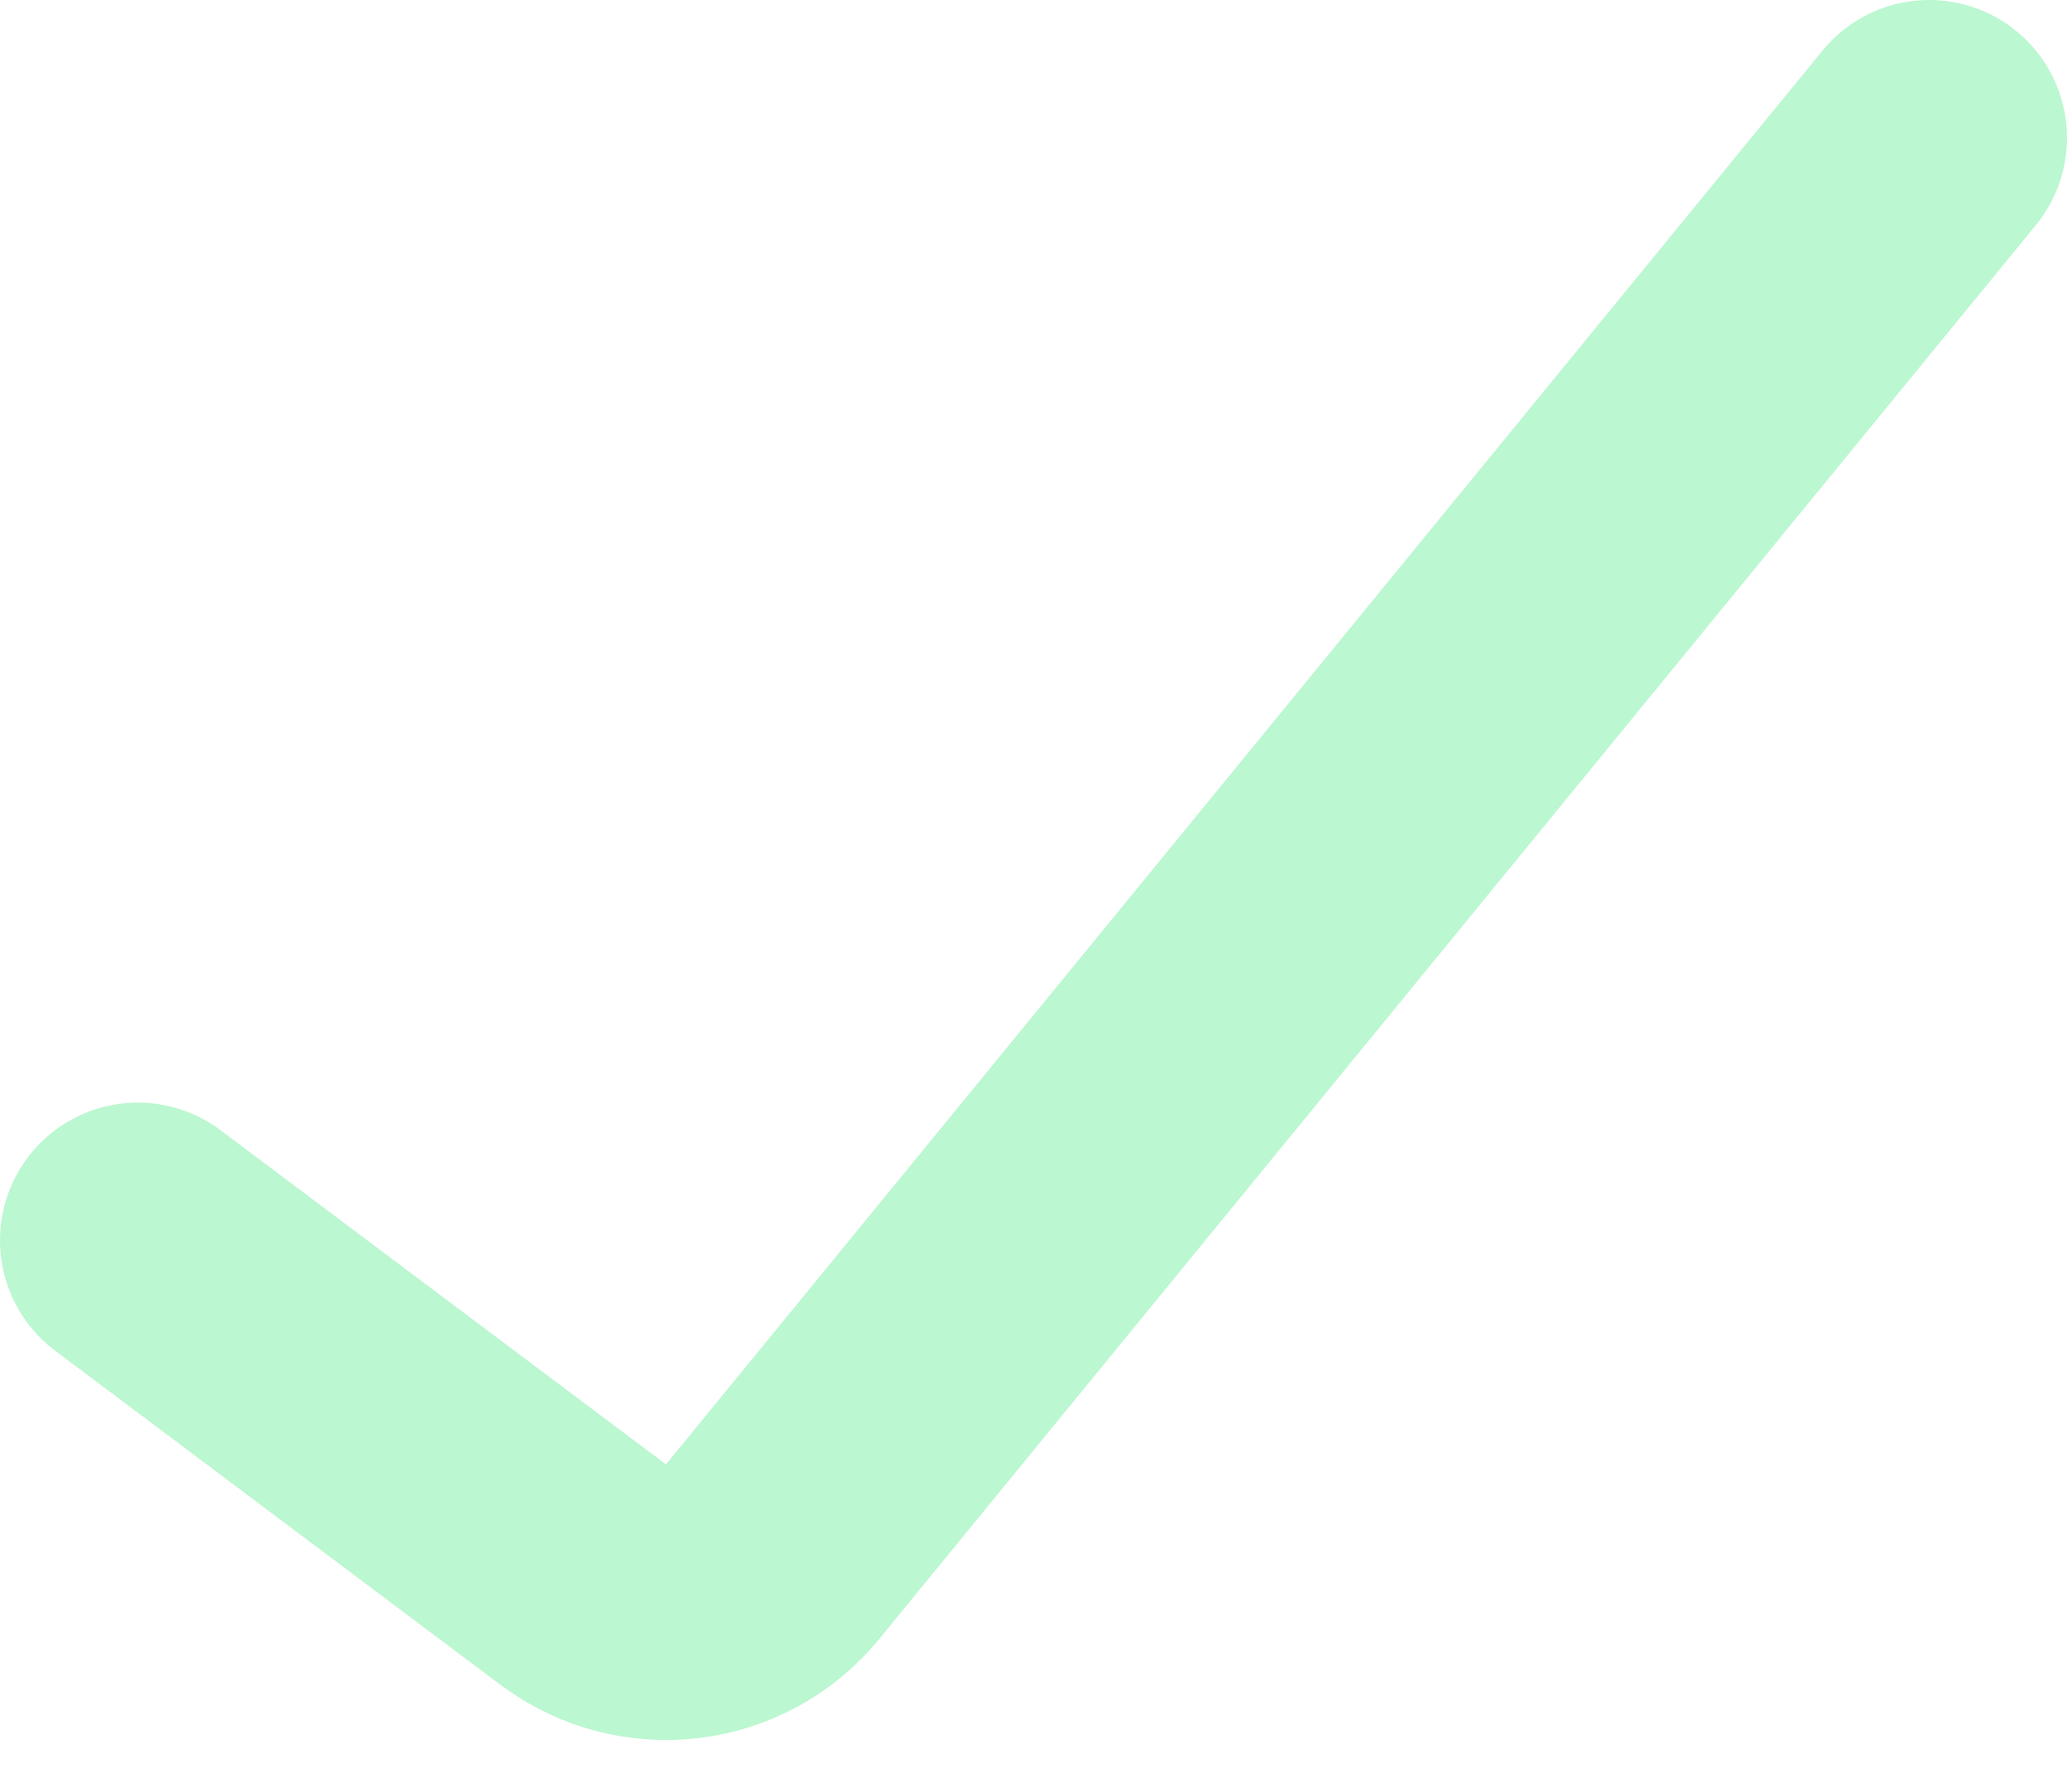
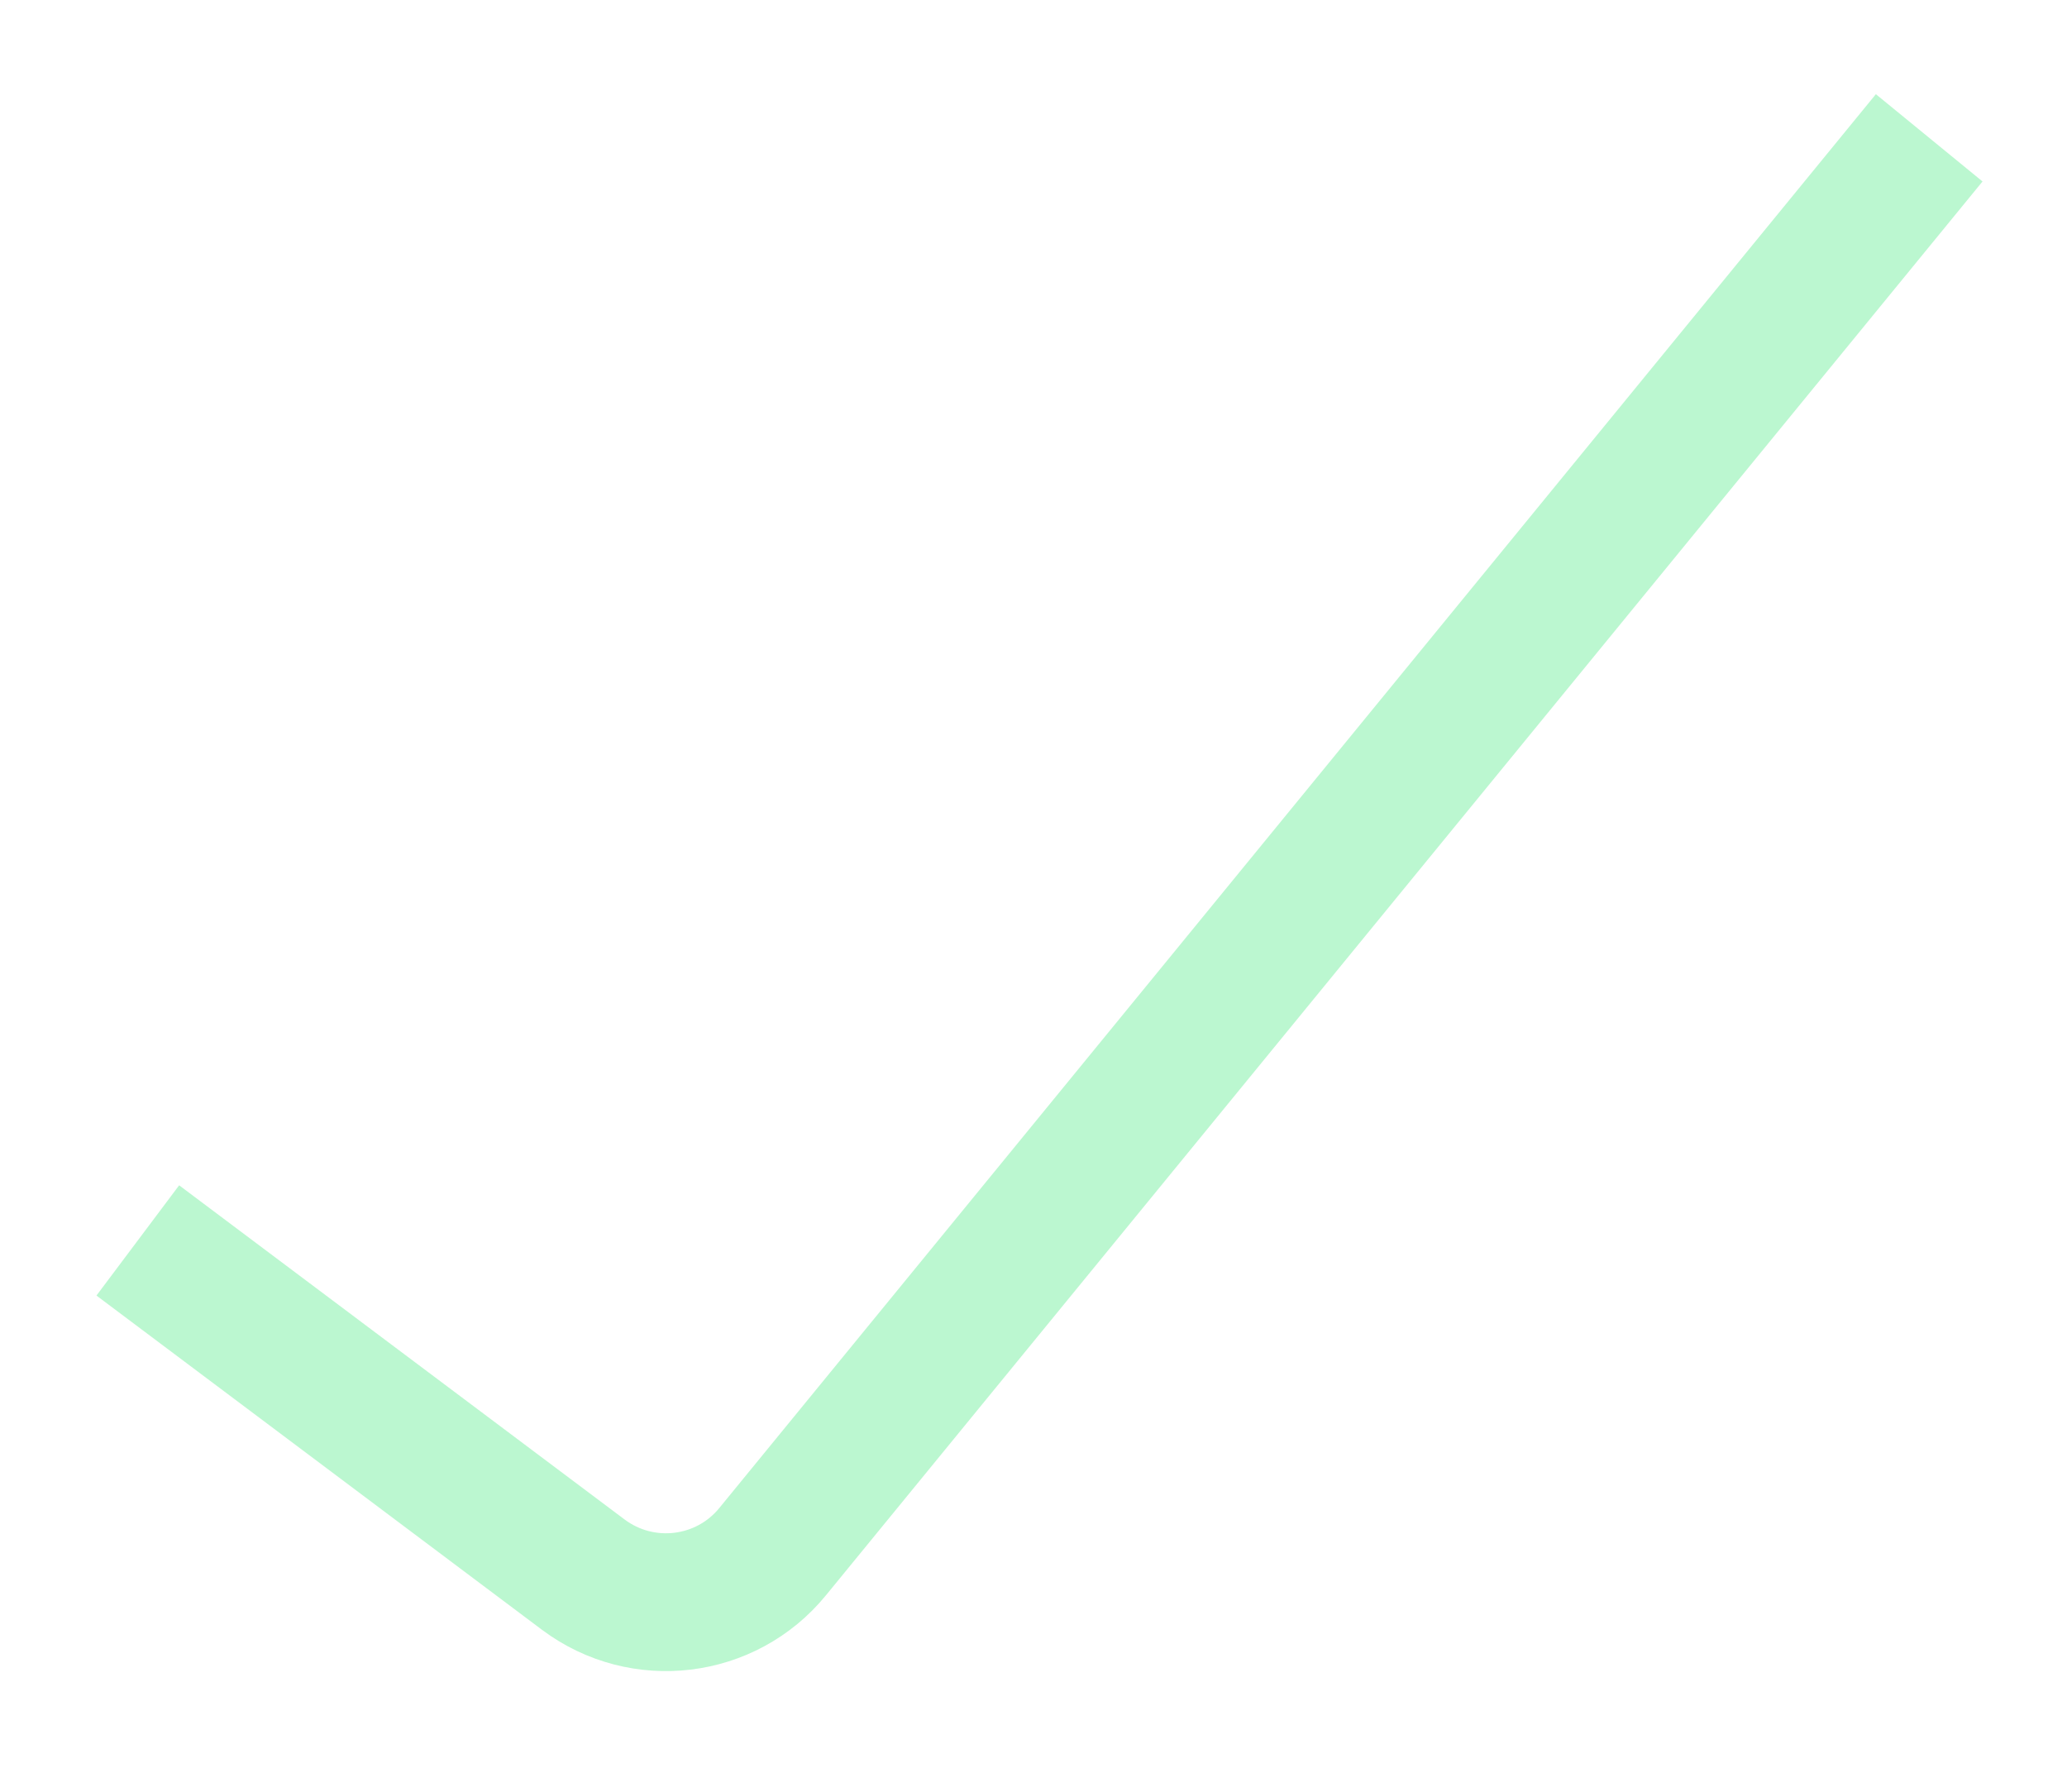
<svg xmlns="http://www.w3.org/2000/svg" width="15" height="13" viewBox="0 0 15 13" fill="none">
-   <path d="M1 9L4.233 11.425C4.662 11.746 5.268 11.673 5.607 11.258L14 1" stroke="#BBF7D0" stroke-width="2" stroke-linecap="round" />
+   <path d="M1 9L4.233 11.425C4.662 11.746 5.268 11.673 5.607 11.258L14 1" stroke="#BBF7D0" strokeWidth="2" strokeLinecap="round" />
</svg>
